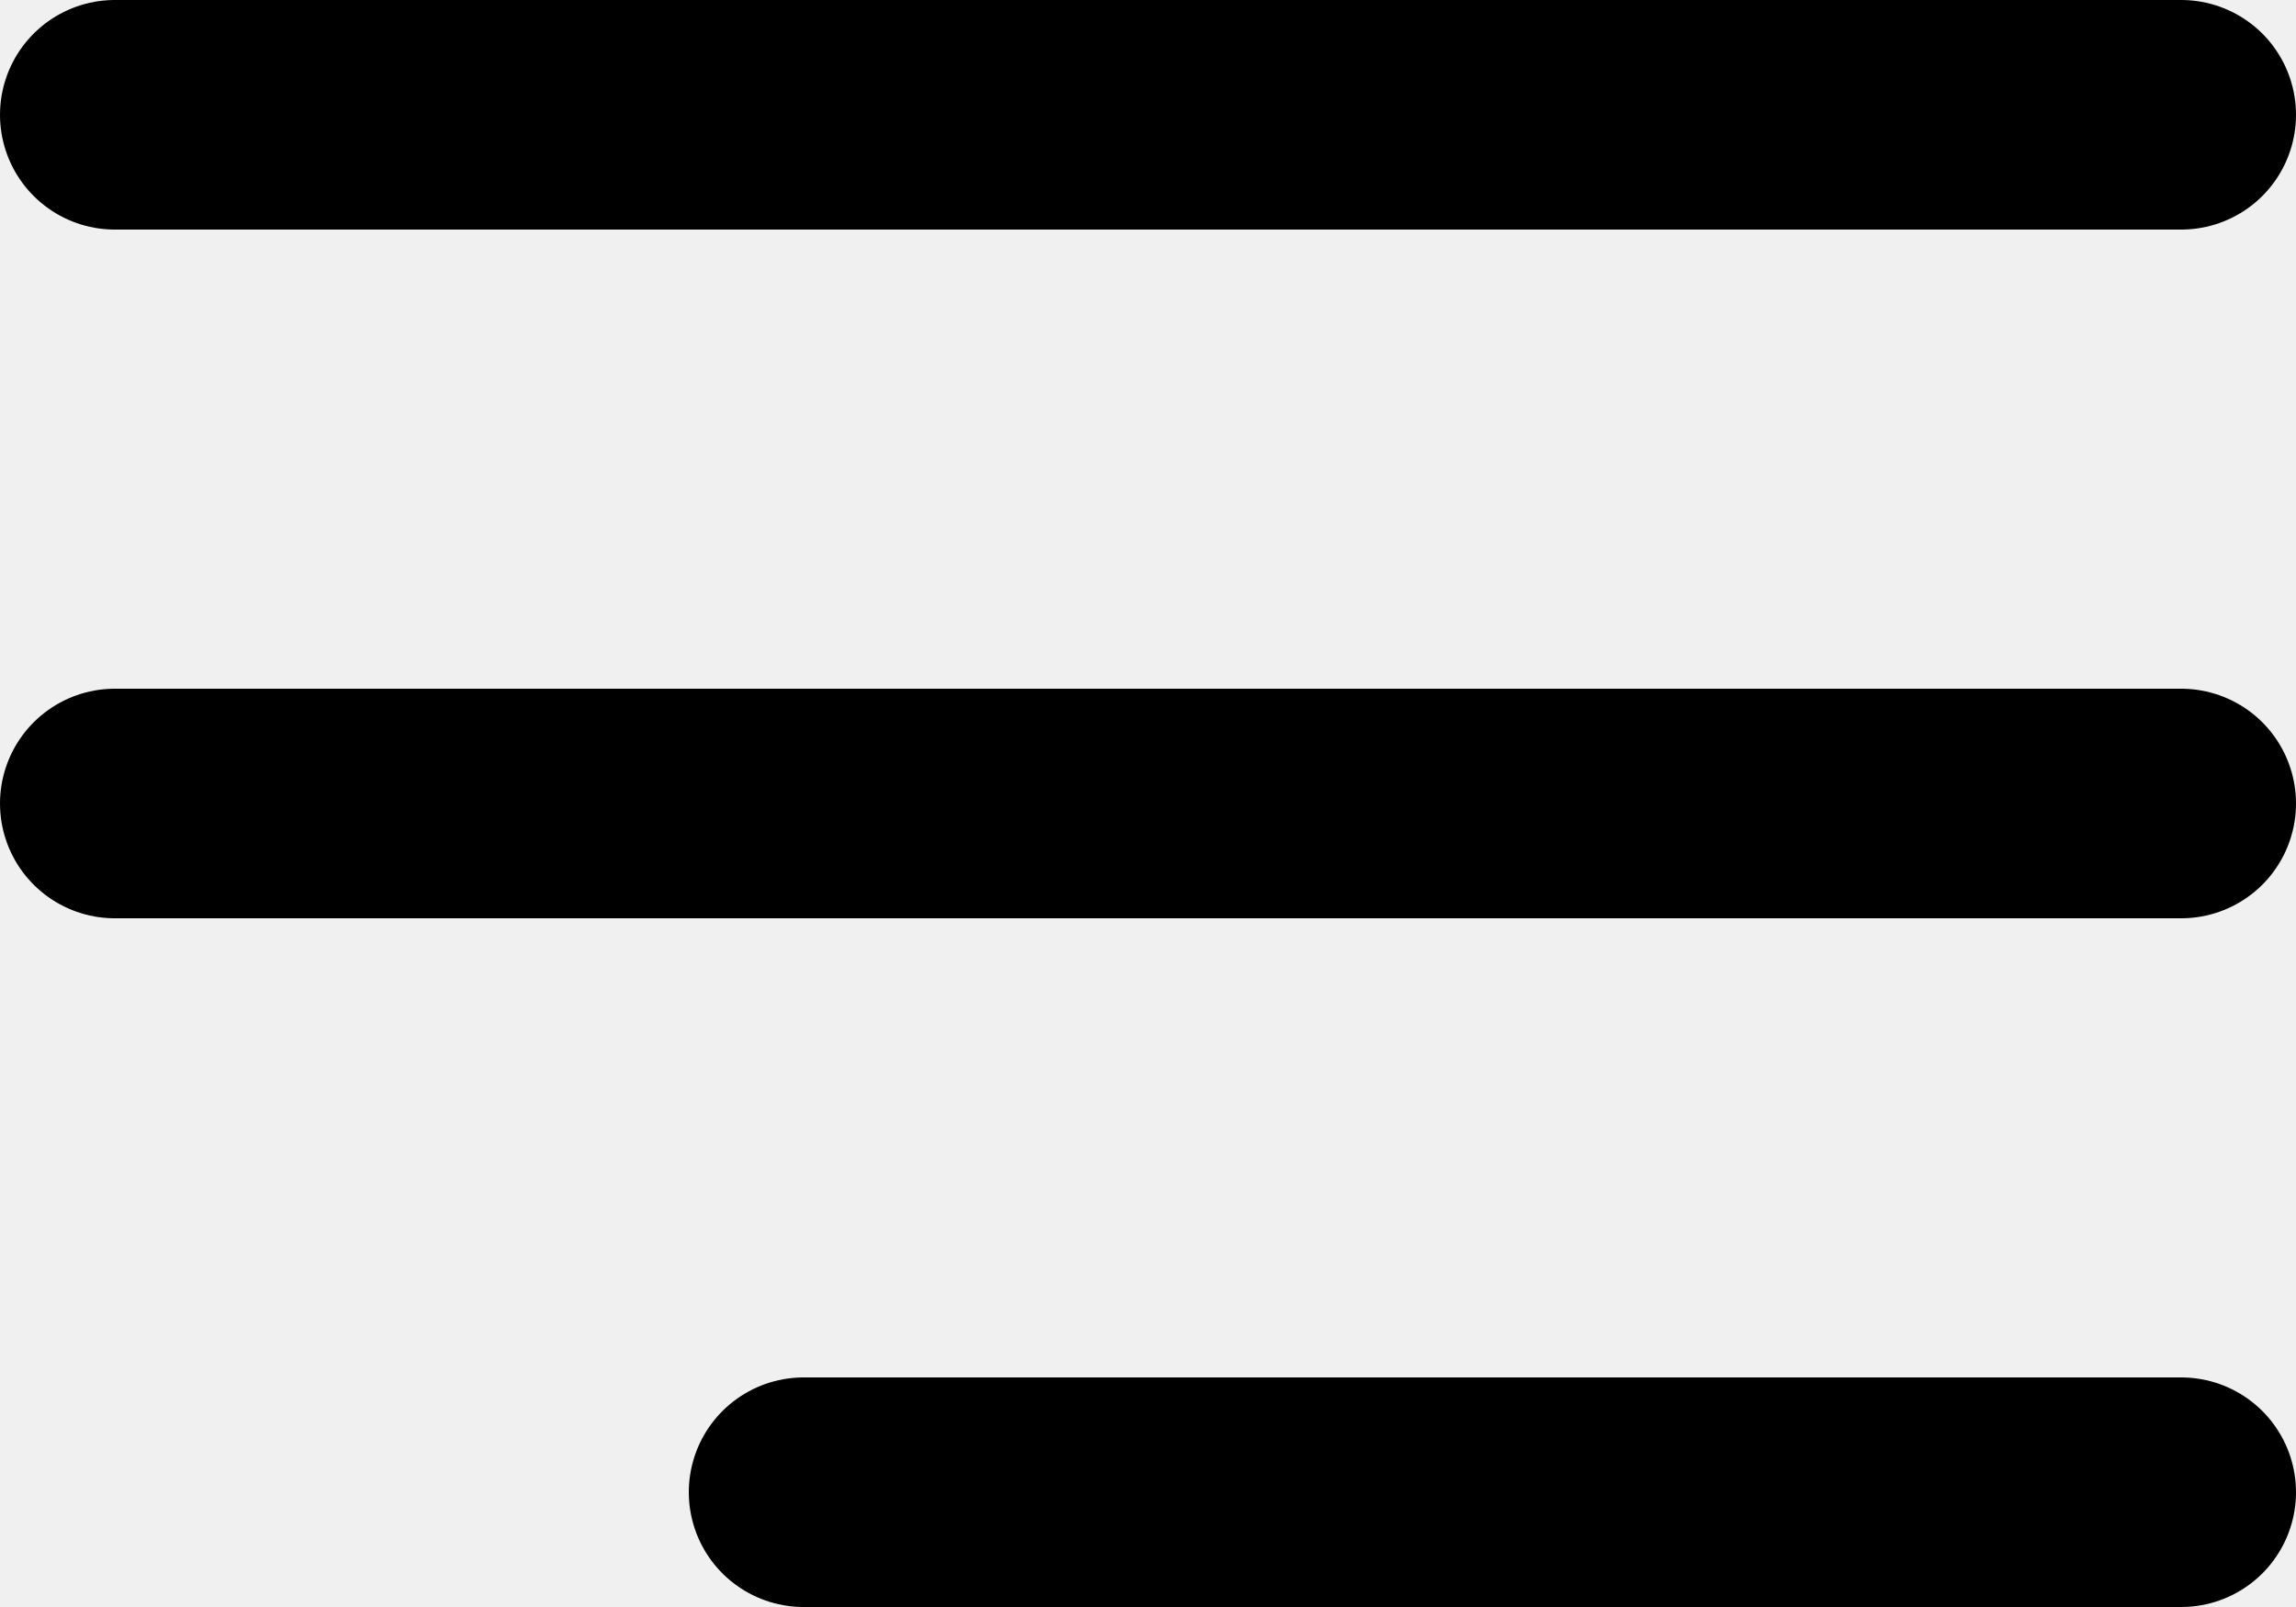
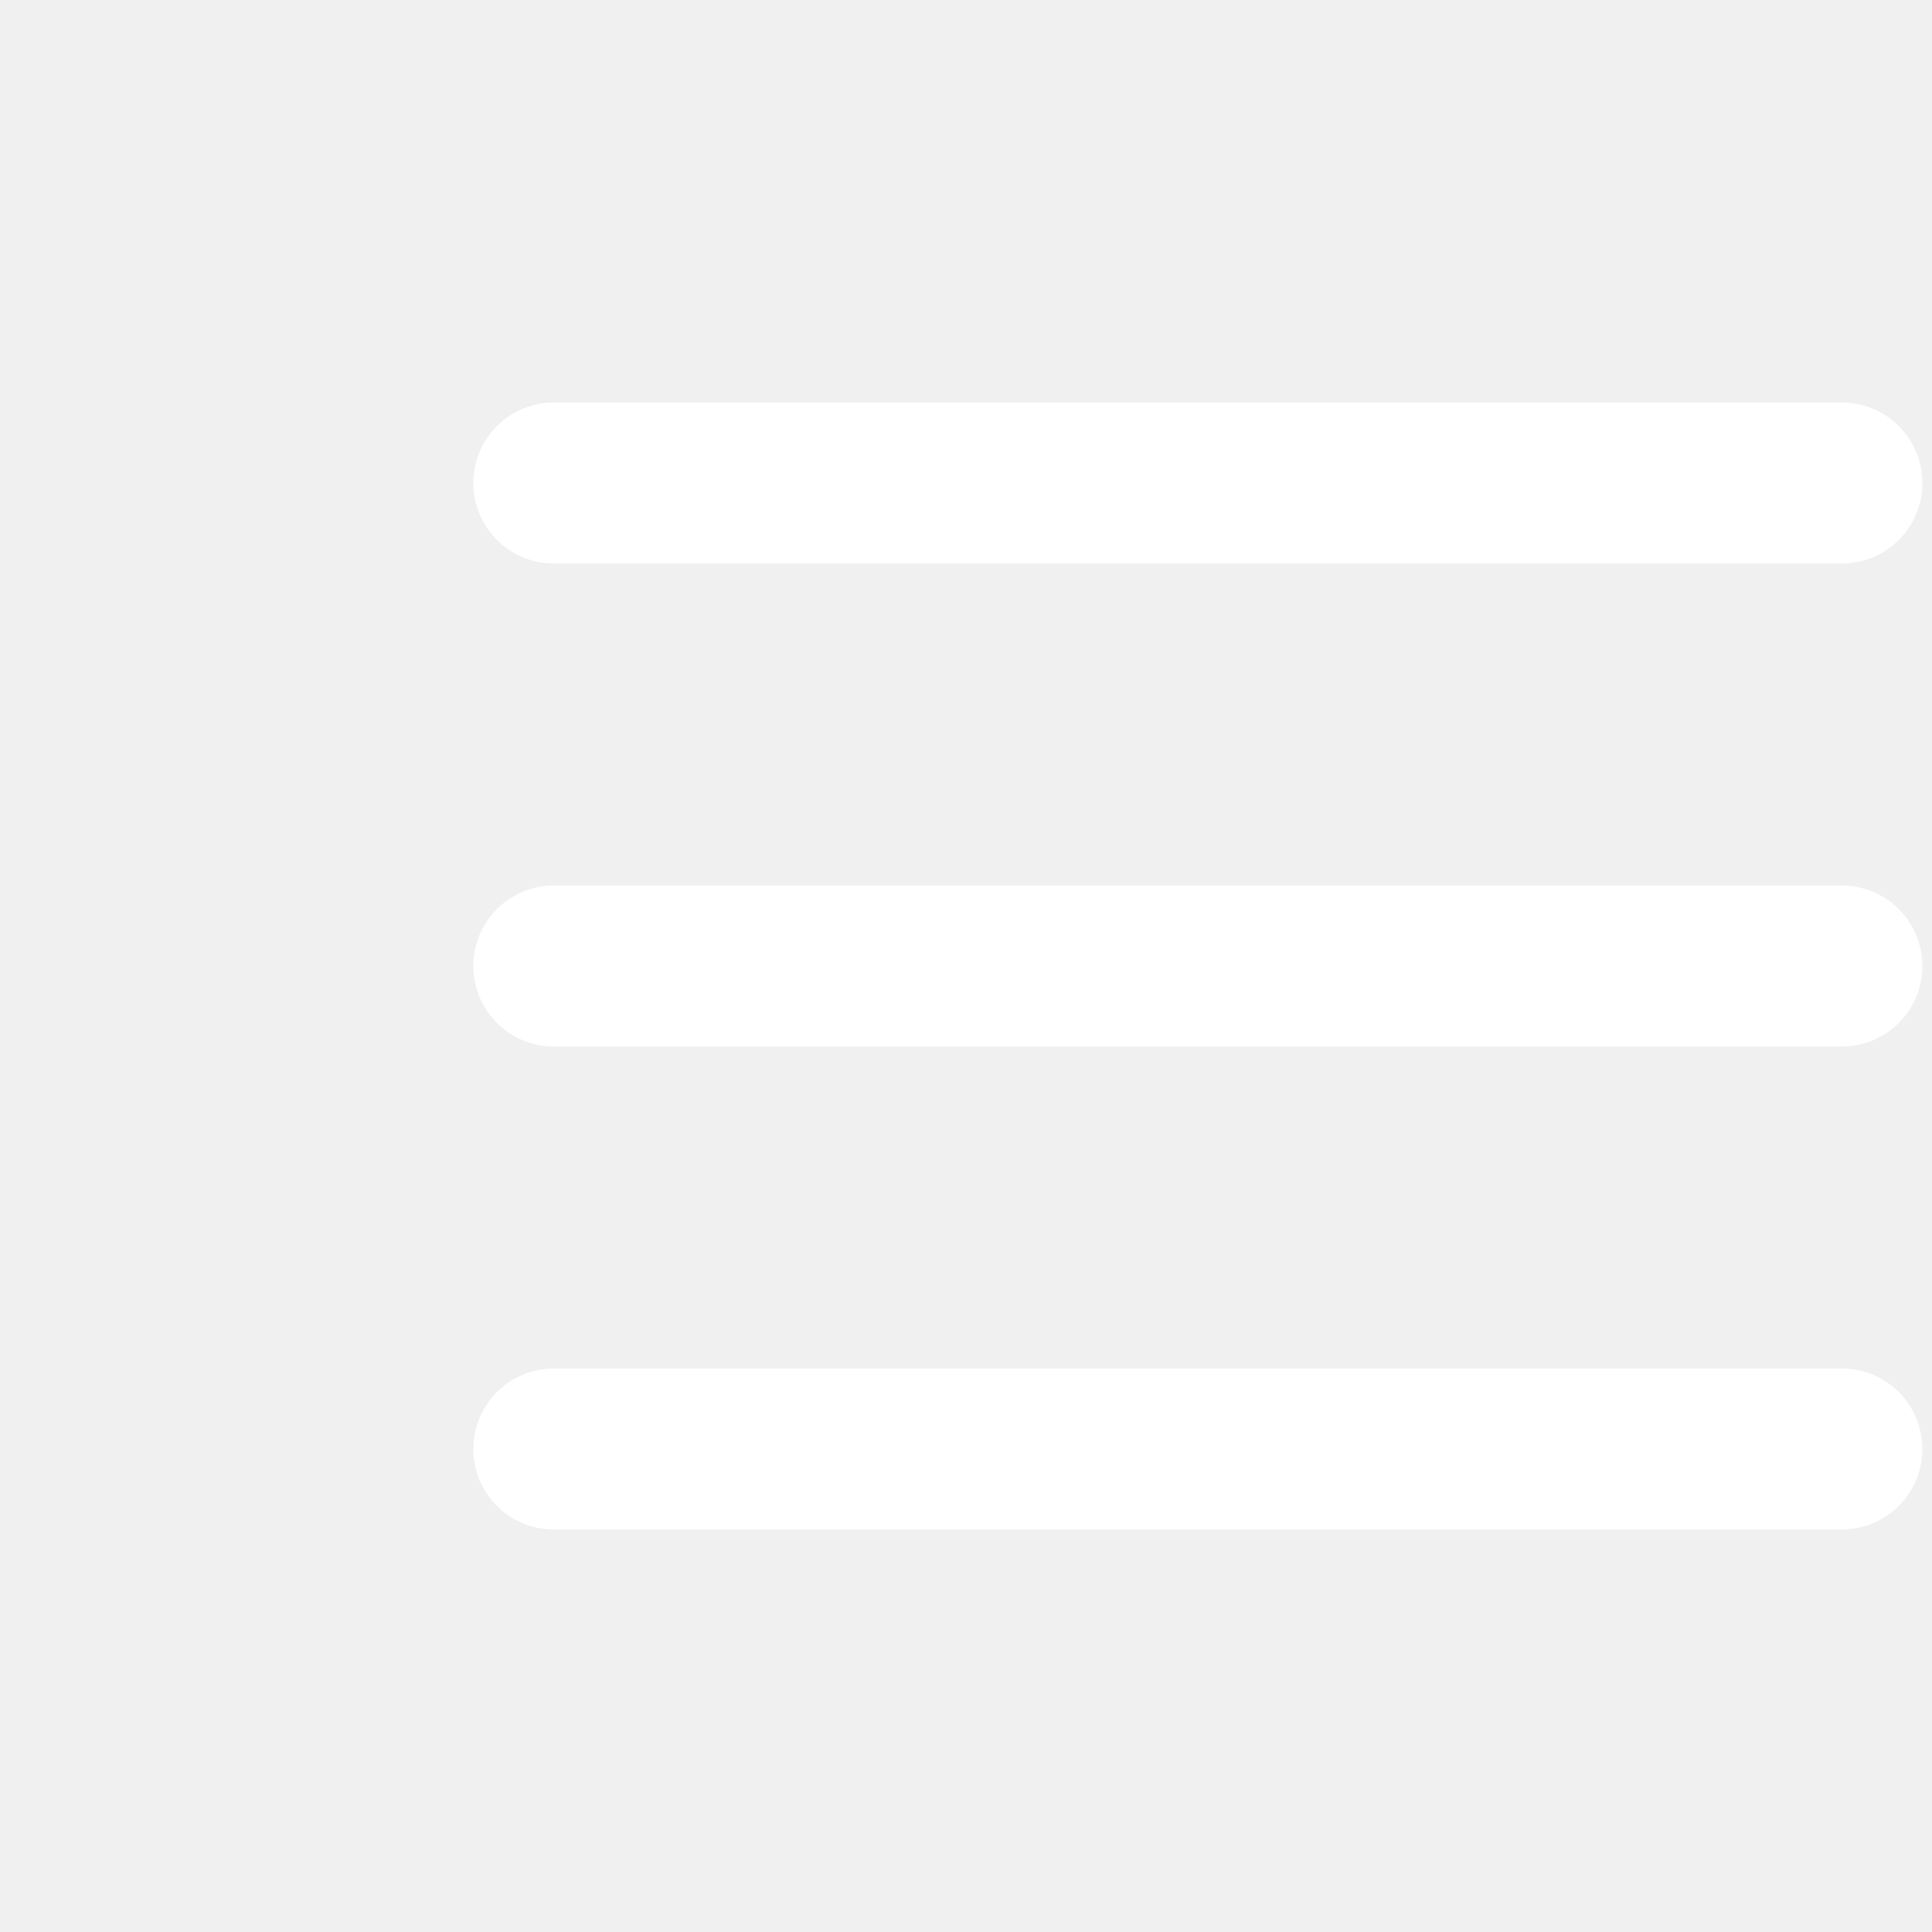
- <svg xmlns="http://www.w3.org/2000/svg" width="20" height="14" viewBox="0 0 20 14" fill="none">
-   <path d="M1 7H19M1 1H19M7 13H19" stroke="black" stroke-width="2" stroke-linecap="round" stroke-linejoin="round" />
+ <svg xmlns="http://www.w3.org/2000/svg" width="800" height="800" viewBox="0 0 800 800" fill="none">
+   <path d="M229.333 200H762.667M229.333 400H762.667M229.333 600H762.667" stroke="white" stroke-width="66.667" stroke-linecap="round" stroke-linejoin="round" />
</svg>
